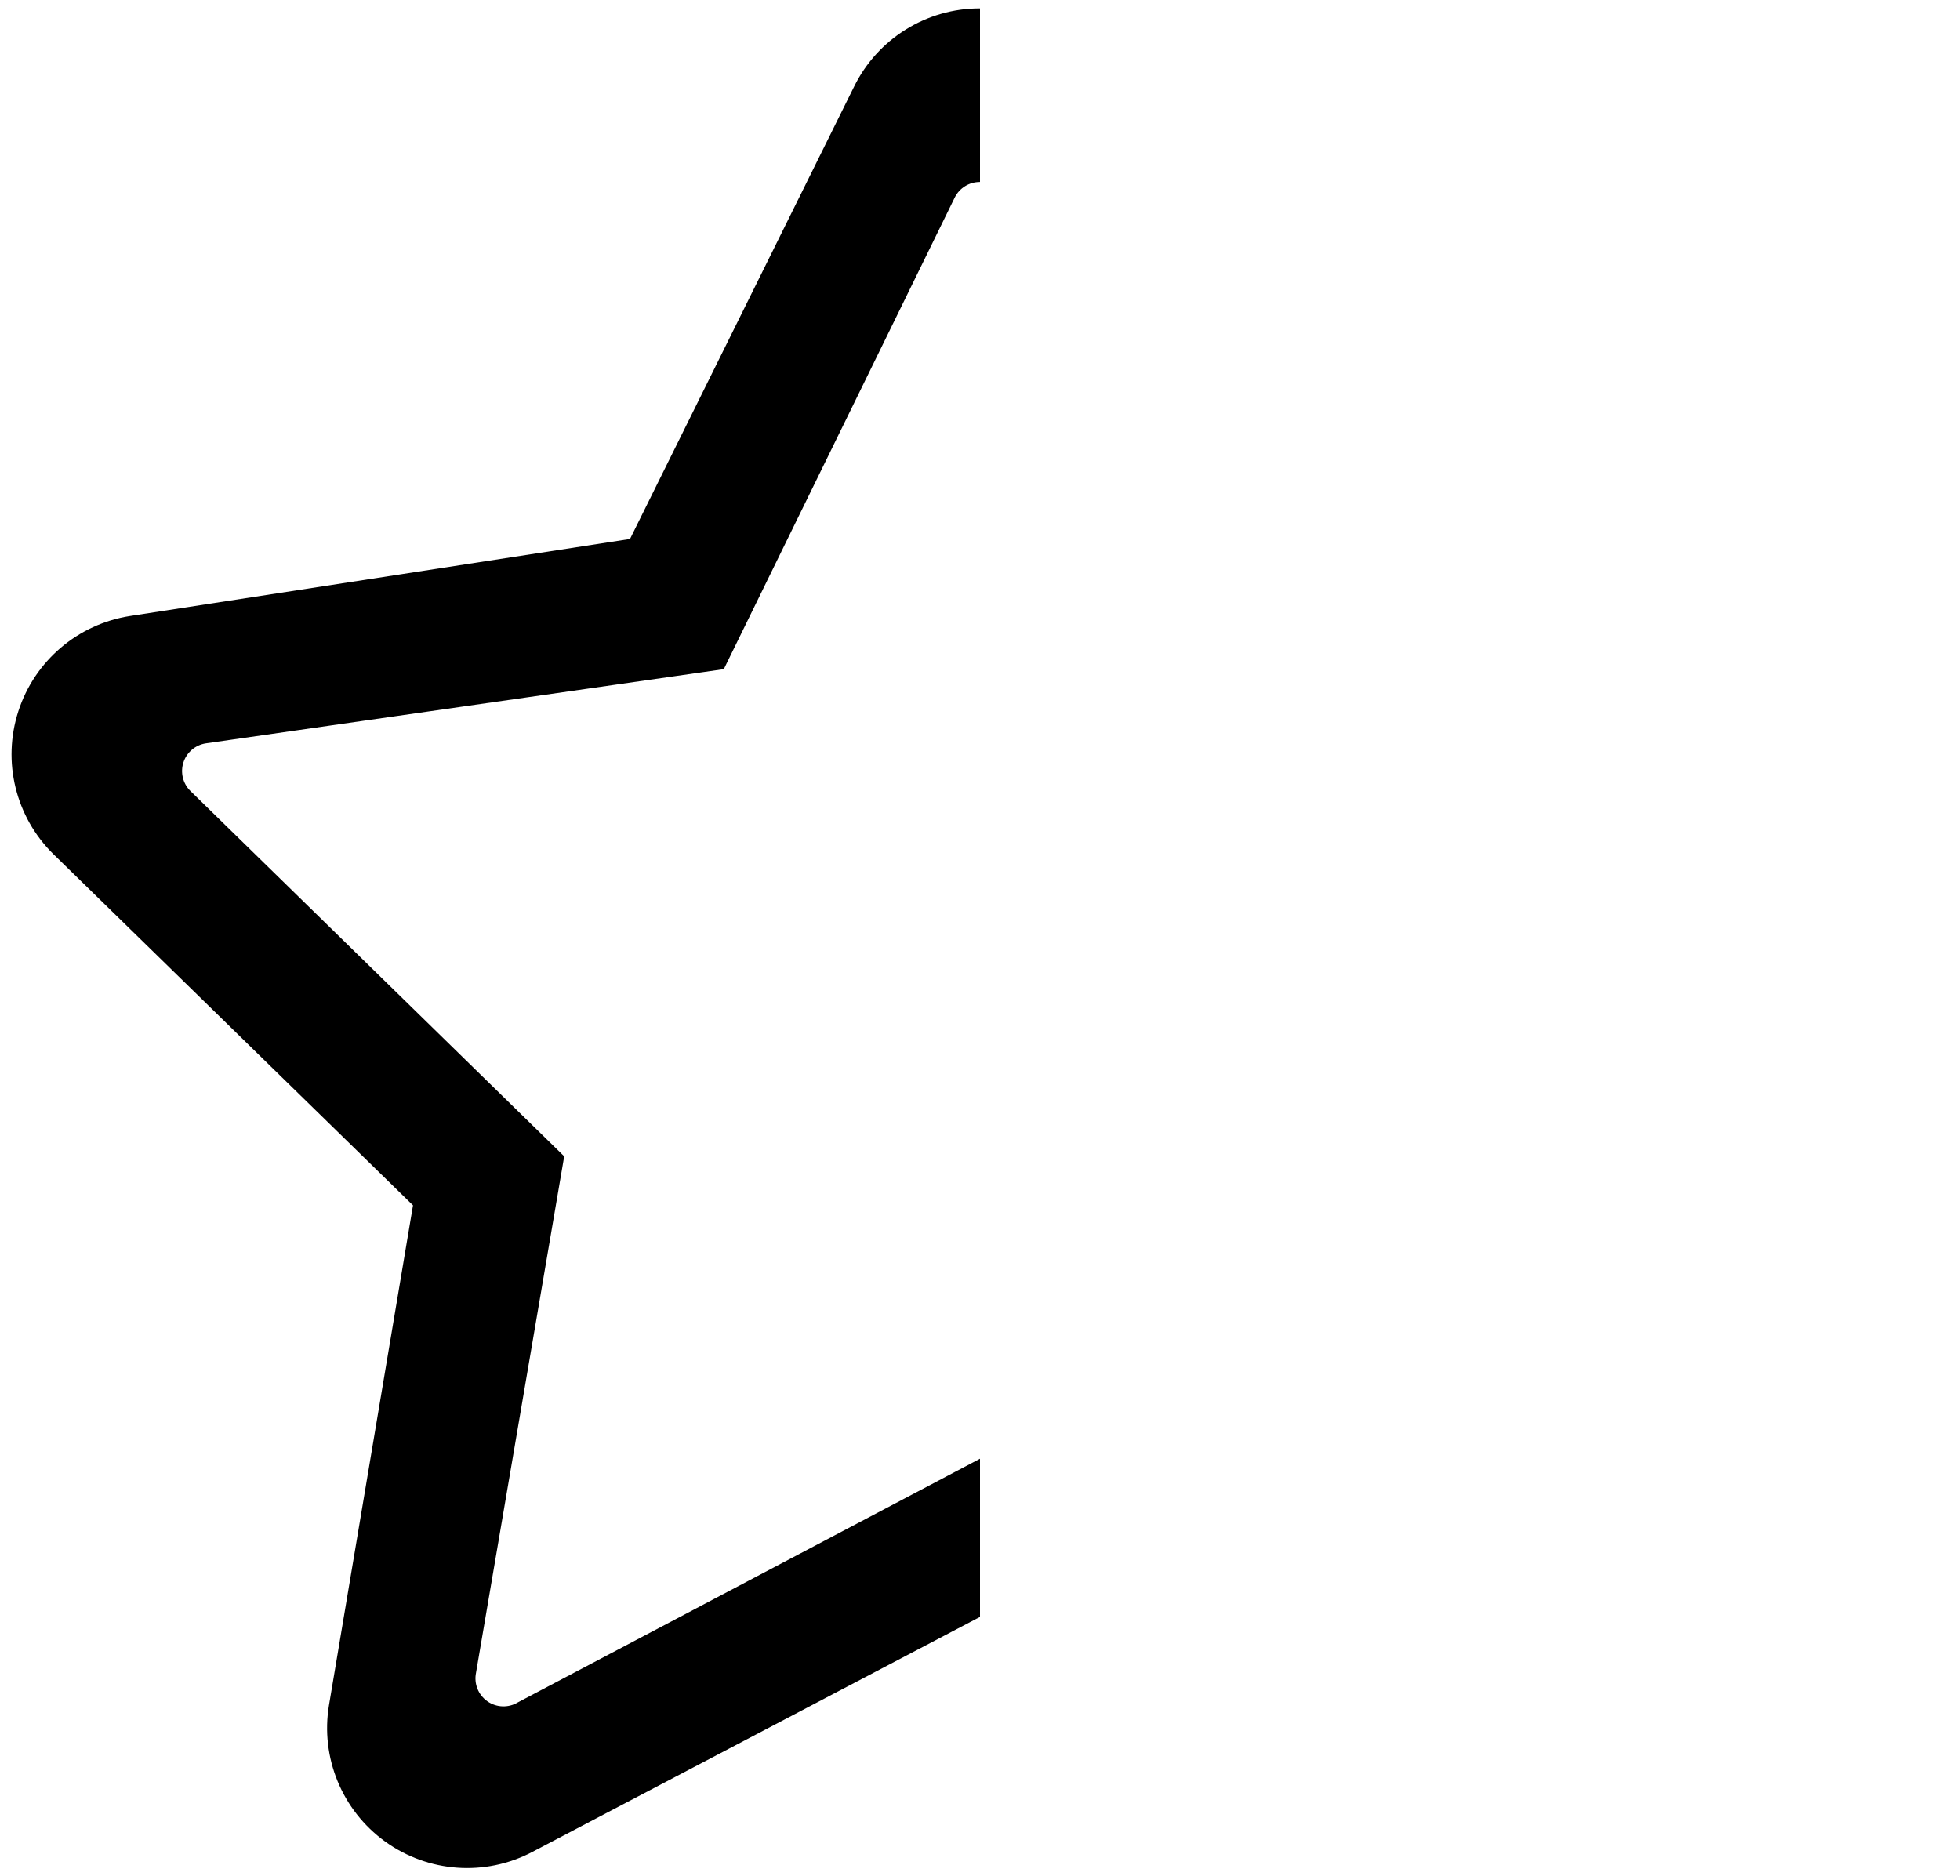
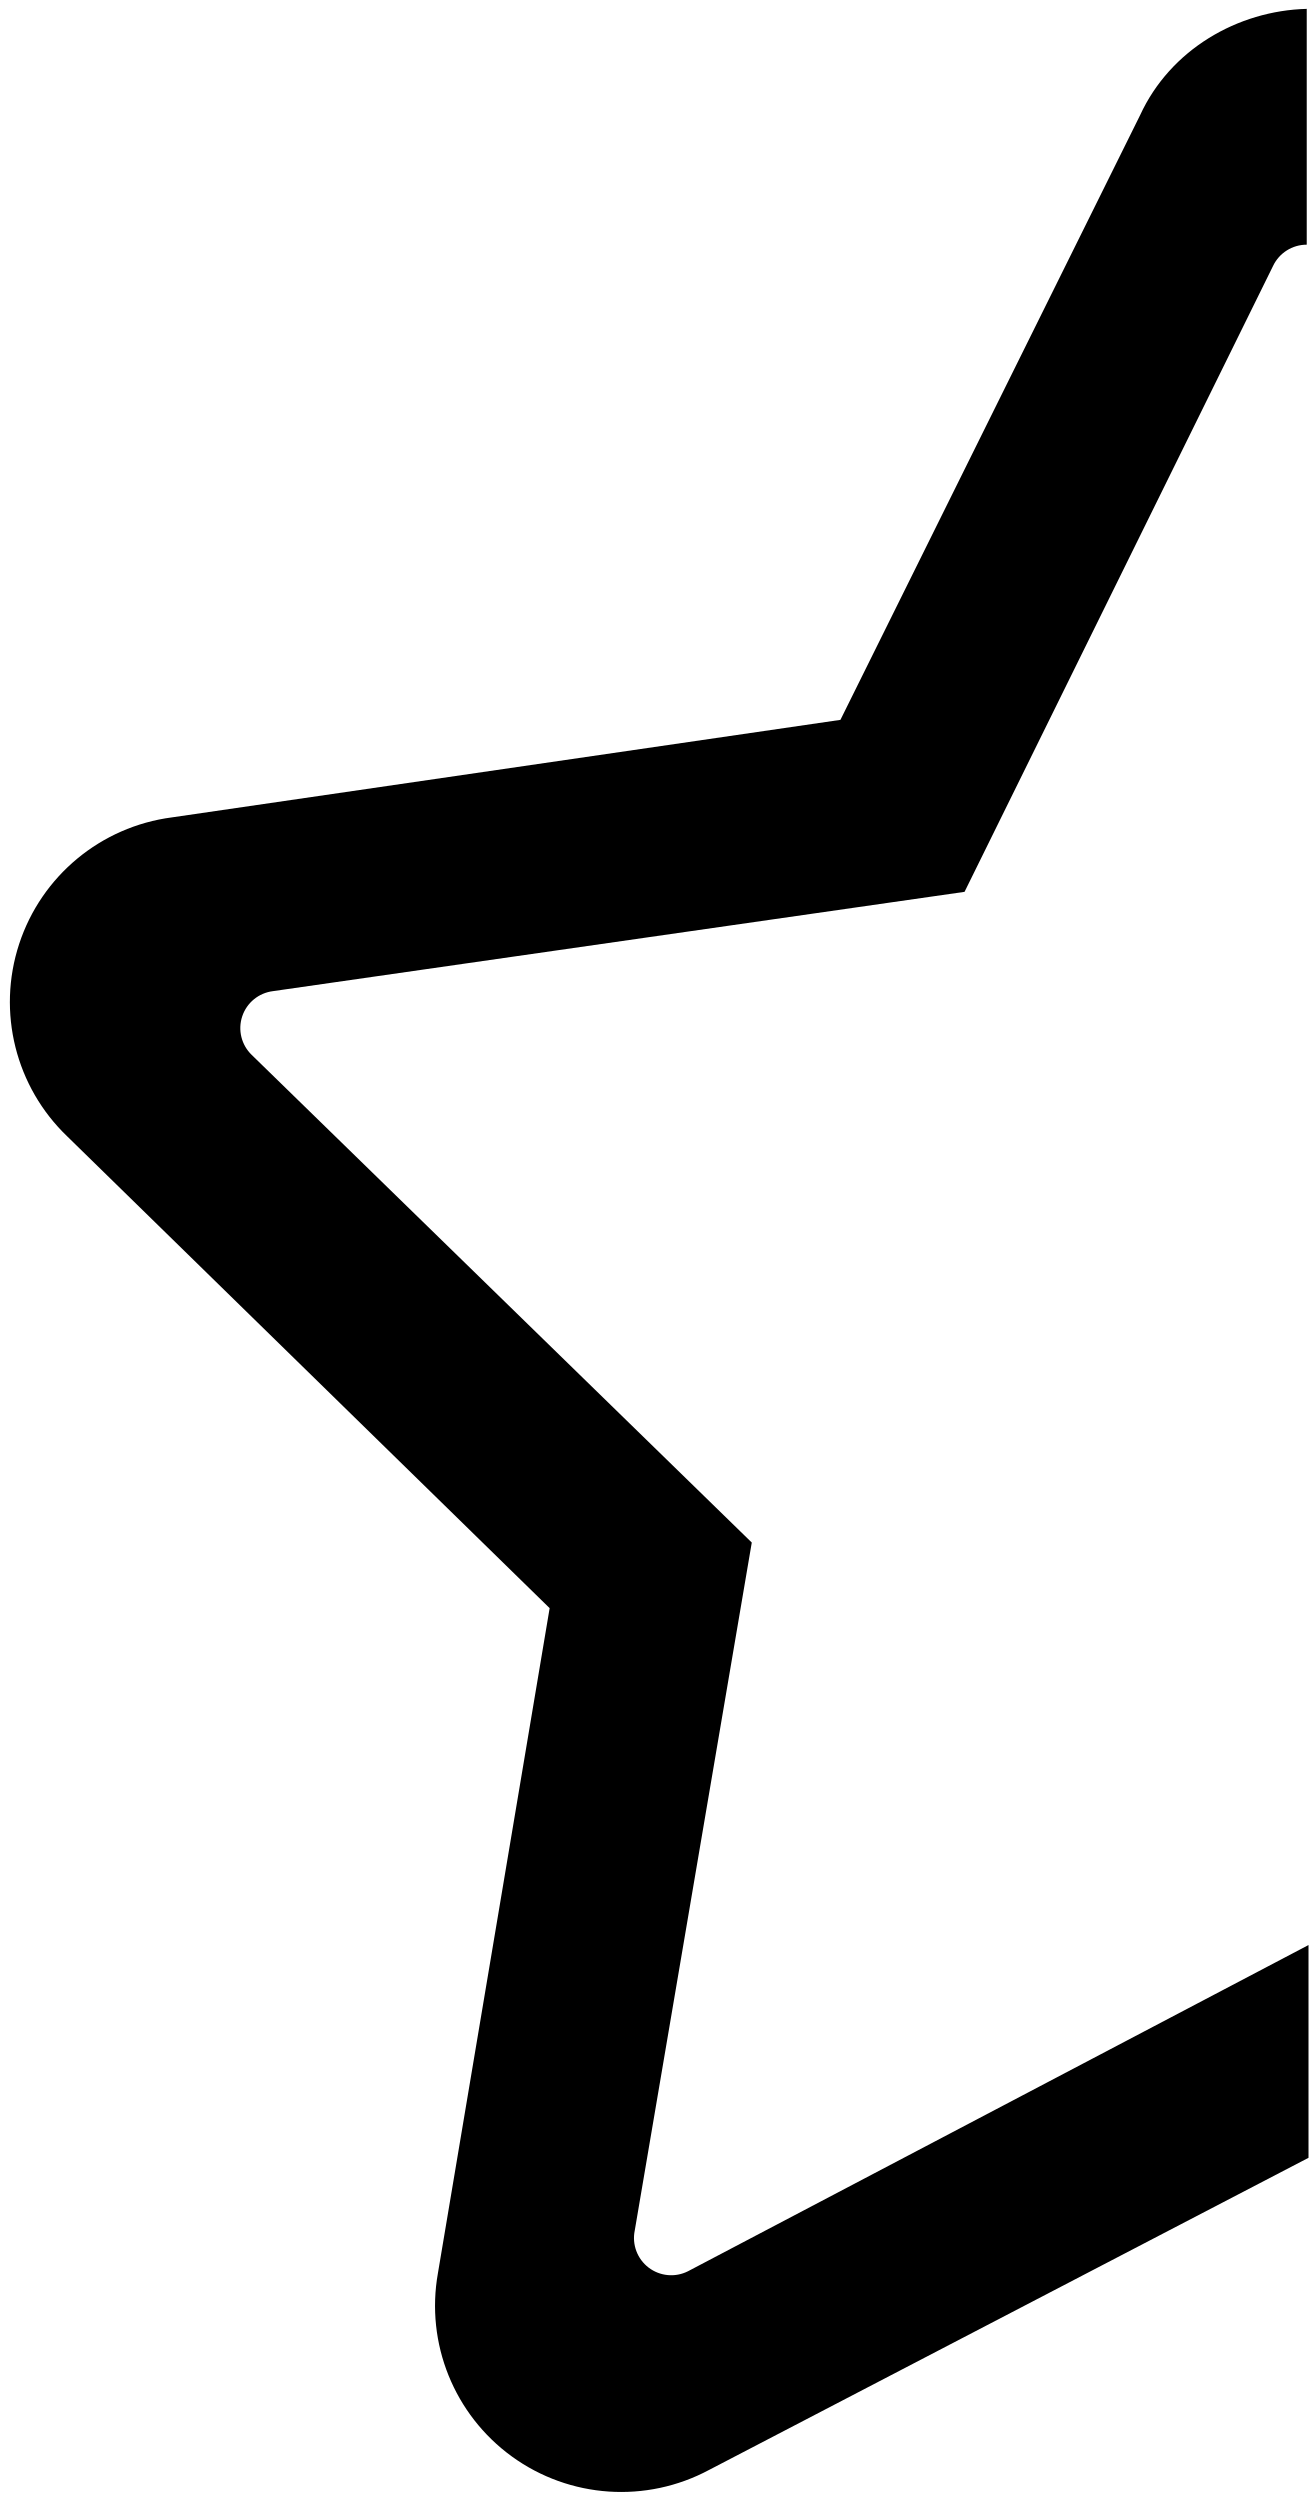
- <svg xmlns="http://www.w3.org/2000/svg" viewBox="0 0 140 134">
-   <path d="M70 .6V13a2 2 0 0 0-1.8 1.1L51.7 47.8l-37 5.3a2 2 0 0 0-1.1 3.4l26.7 26.1-6.3 36.9a2 2 0 0 0 3 2.1l33-17.4v11.3l-32 16.8a10 10 0 0 1-14.5-10.5l6-35.7L3.8 61a10 10 0 0 1 5.5-17L45 38.5 61 6.2a10 10 0 0 1 9-5.6z" />
+ <svg xmlns="http://www.w3.org/2000/svg" viewBox="0 0 74 141">
+   <path d="M73.7.6v13.2a2.1 2.1 0 0 0-1.9 1.2L54.4 50.3l-39 5.6a2.1 2.1 0 0 0-1.2 3.6L42.4 87l-6.6 38.8a2.1 2.1 0 0 0 3 2.3l35-18.4v12L40 139.3a10.5 10.5 0 0 1-15.3-11.1L31 90.7 3.8 64.1a10.5 10.5 0 0 1 5.9-18l37.7-5.5L64.3 6.5C66 2.8 69.8.6 73.7.5z" />
</svg>
